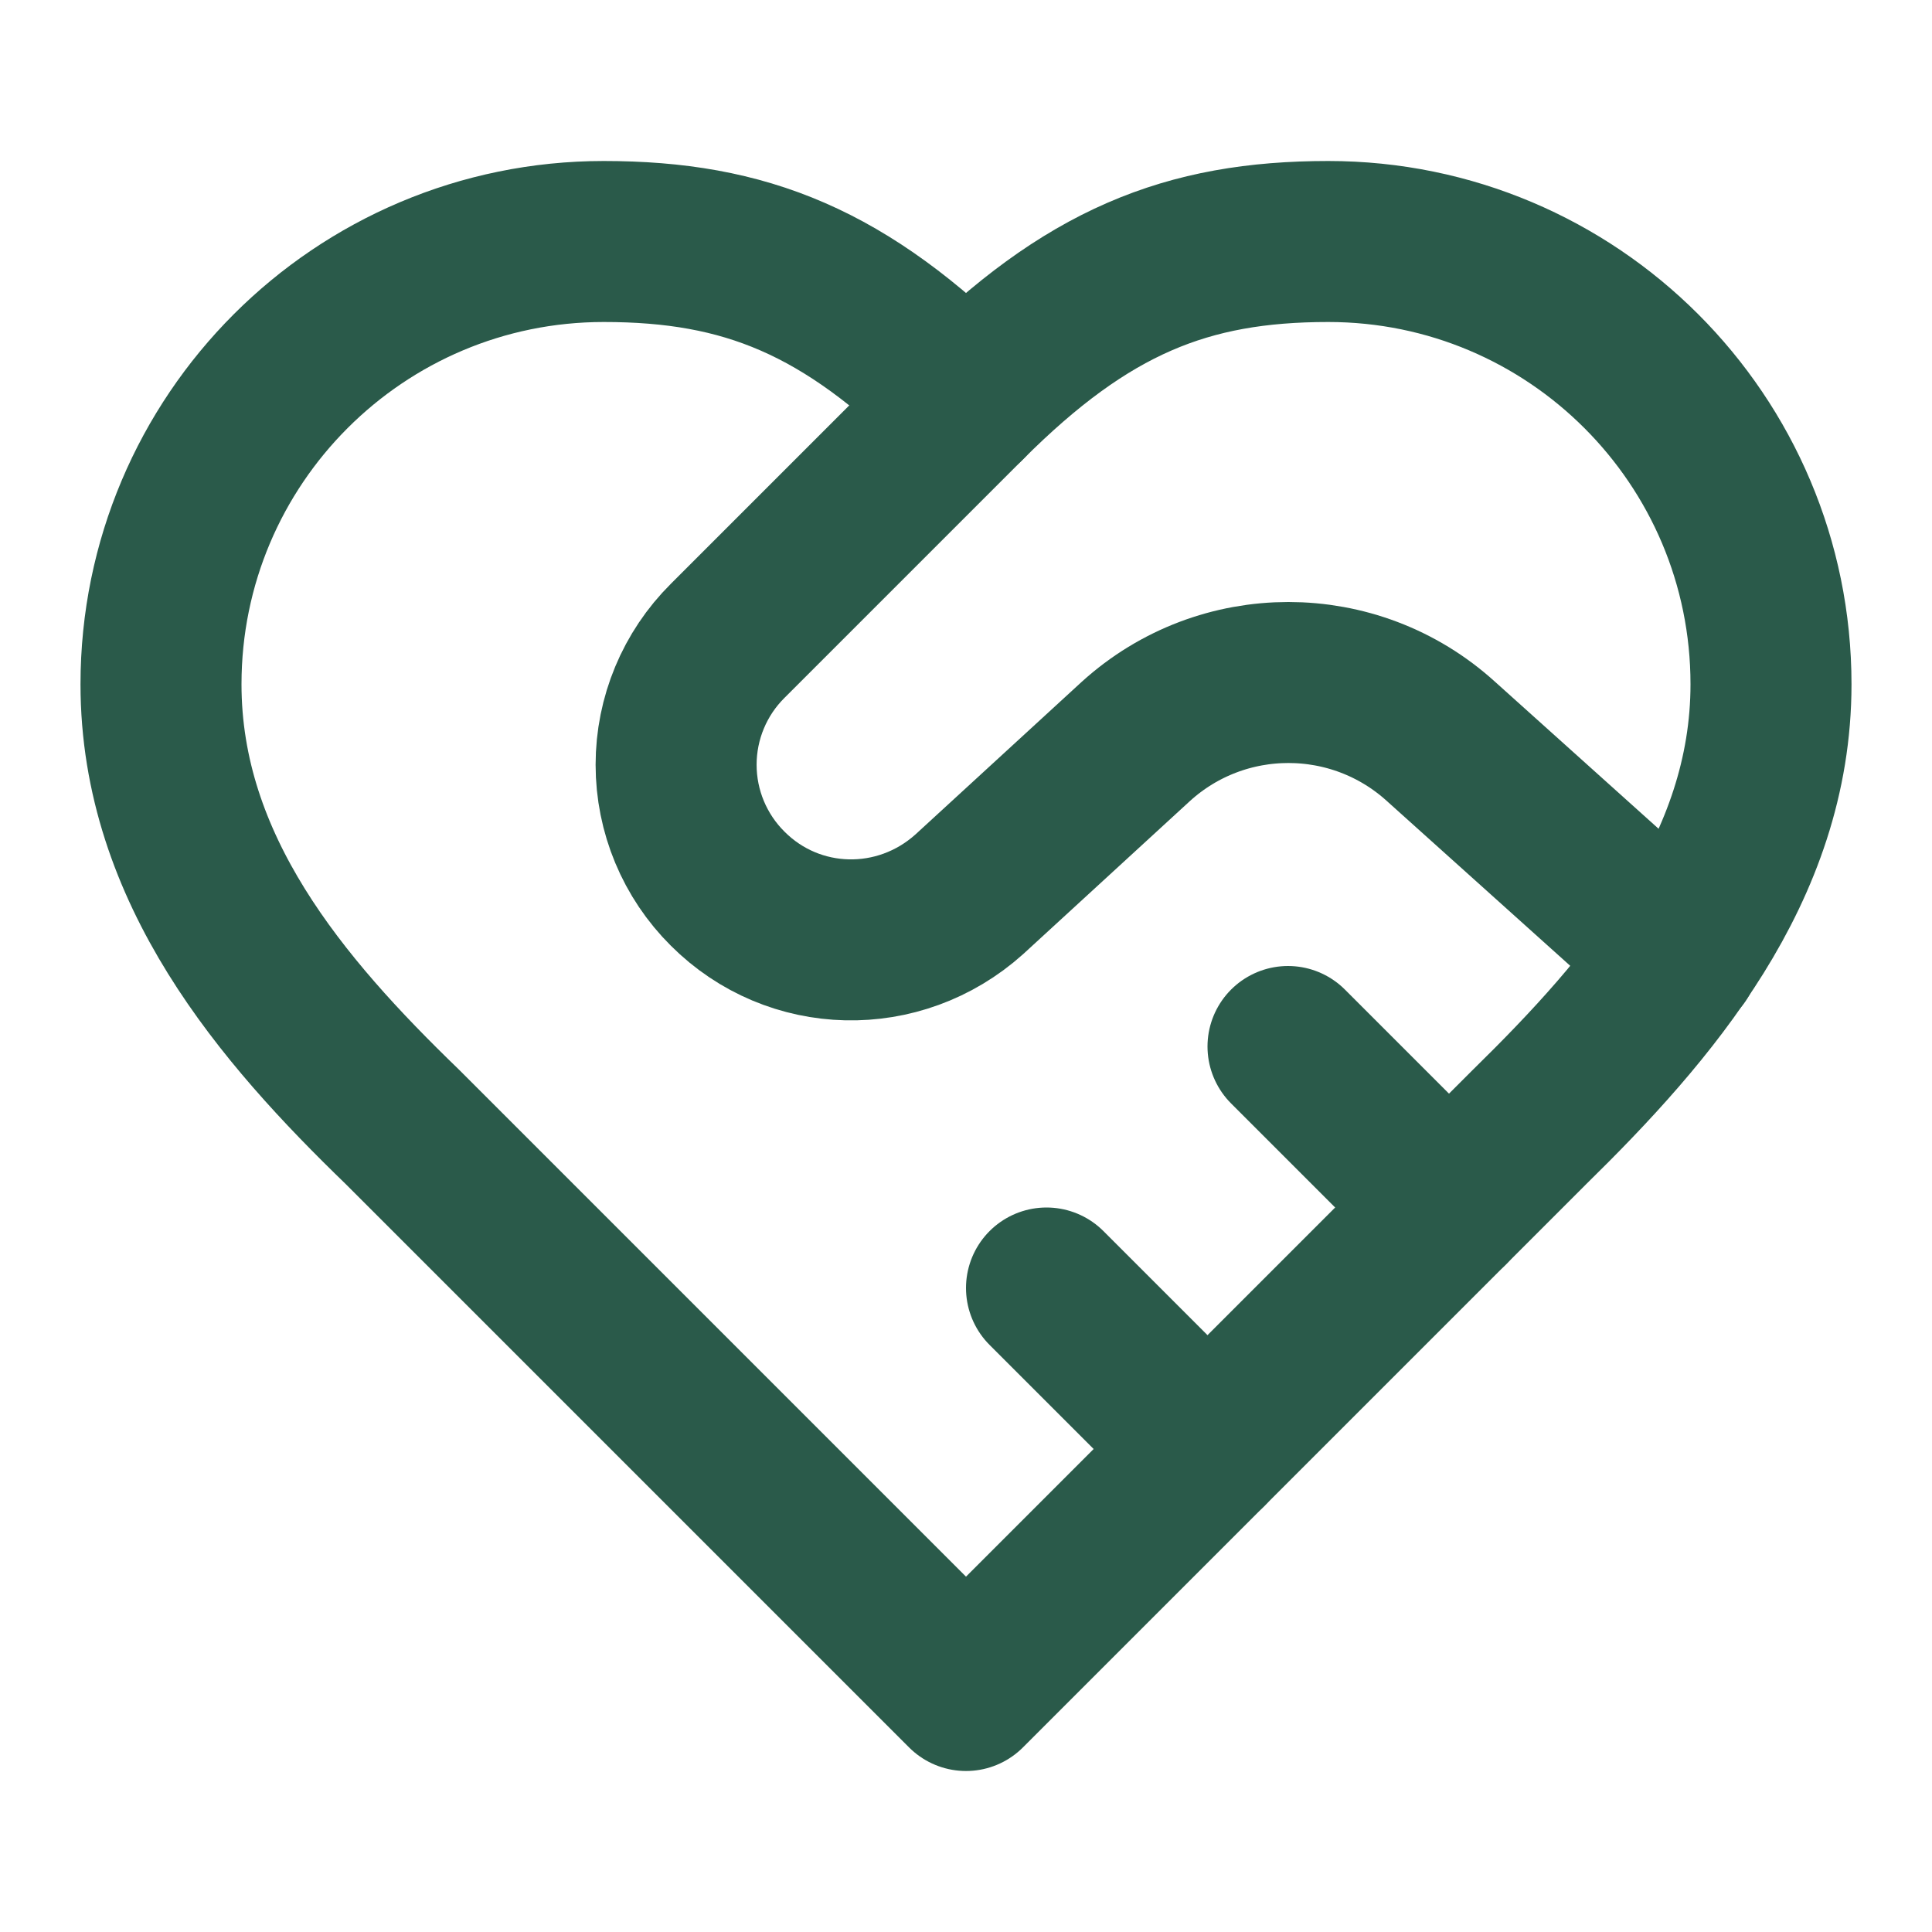
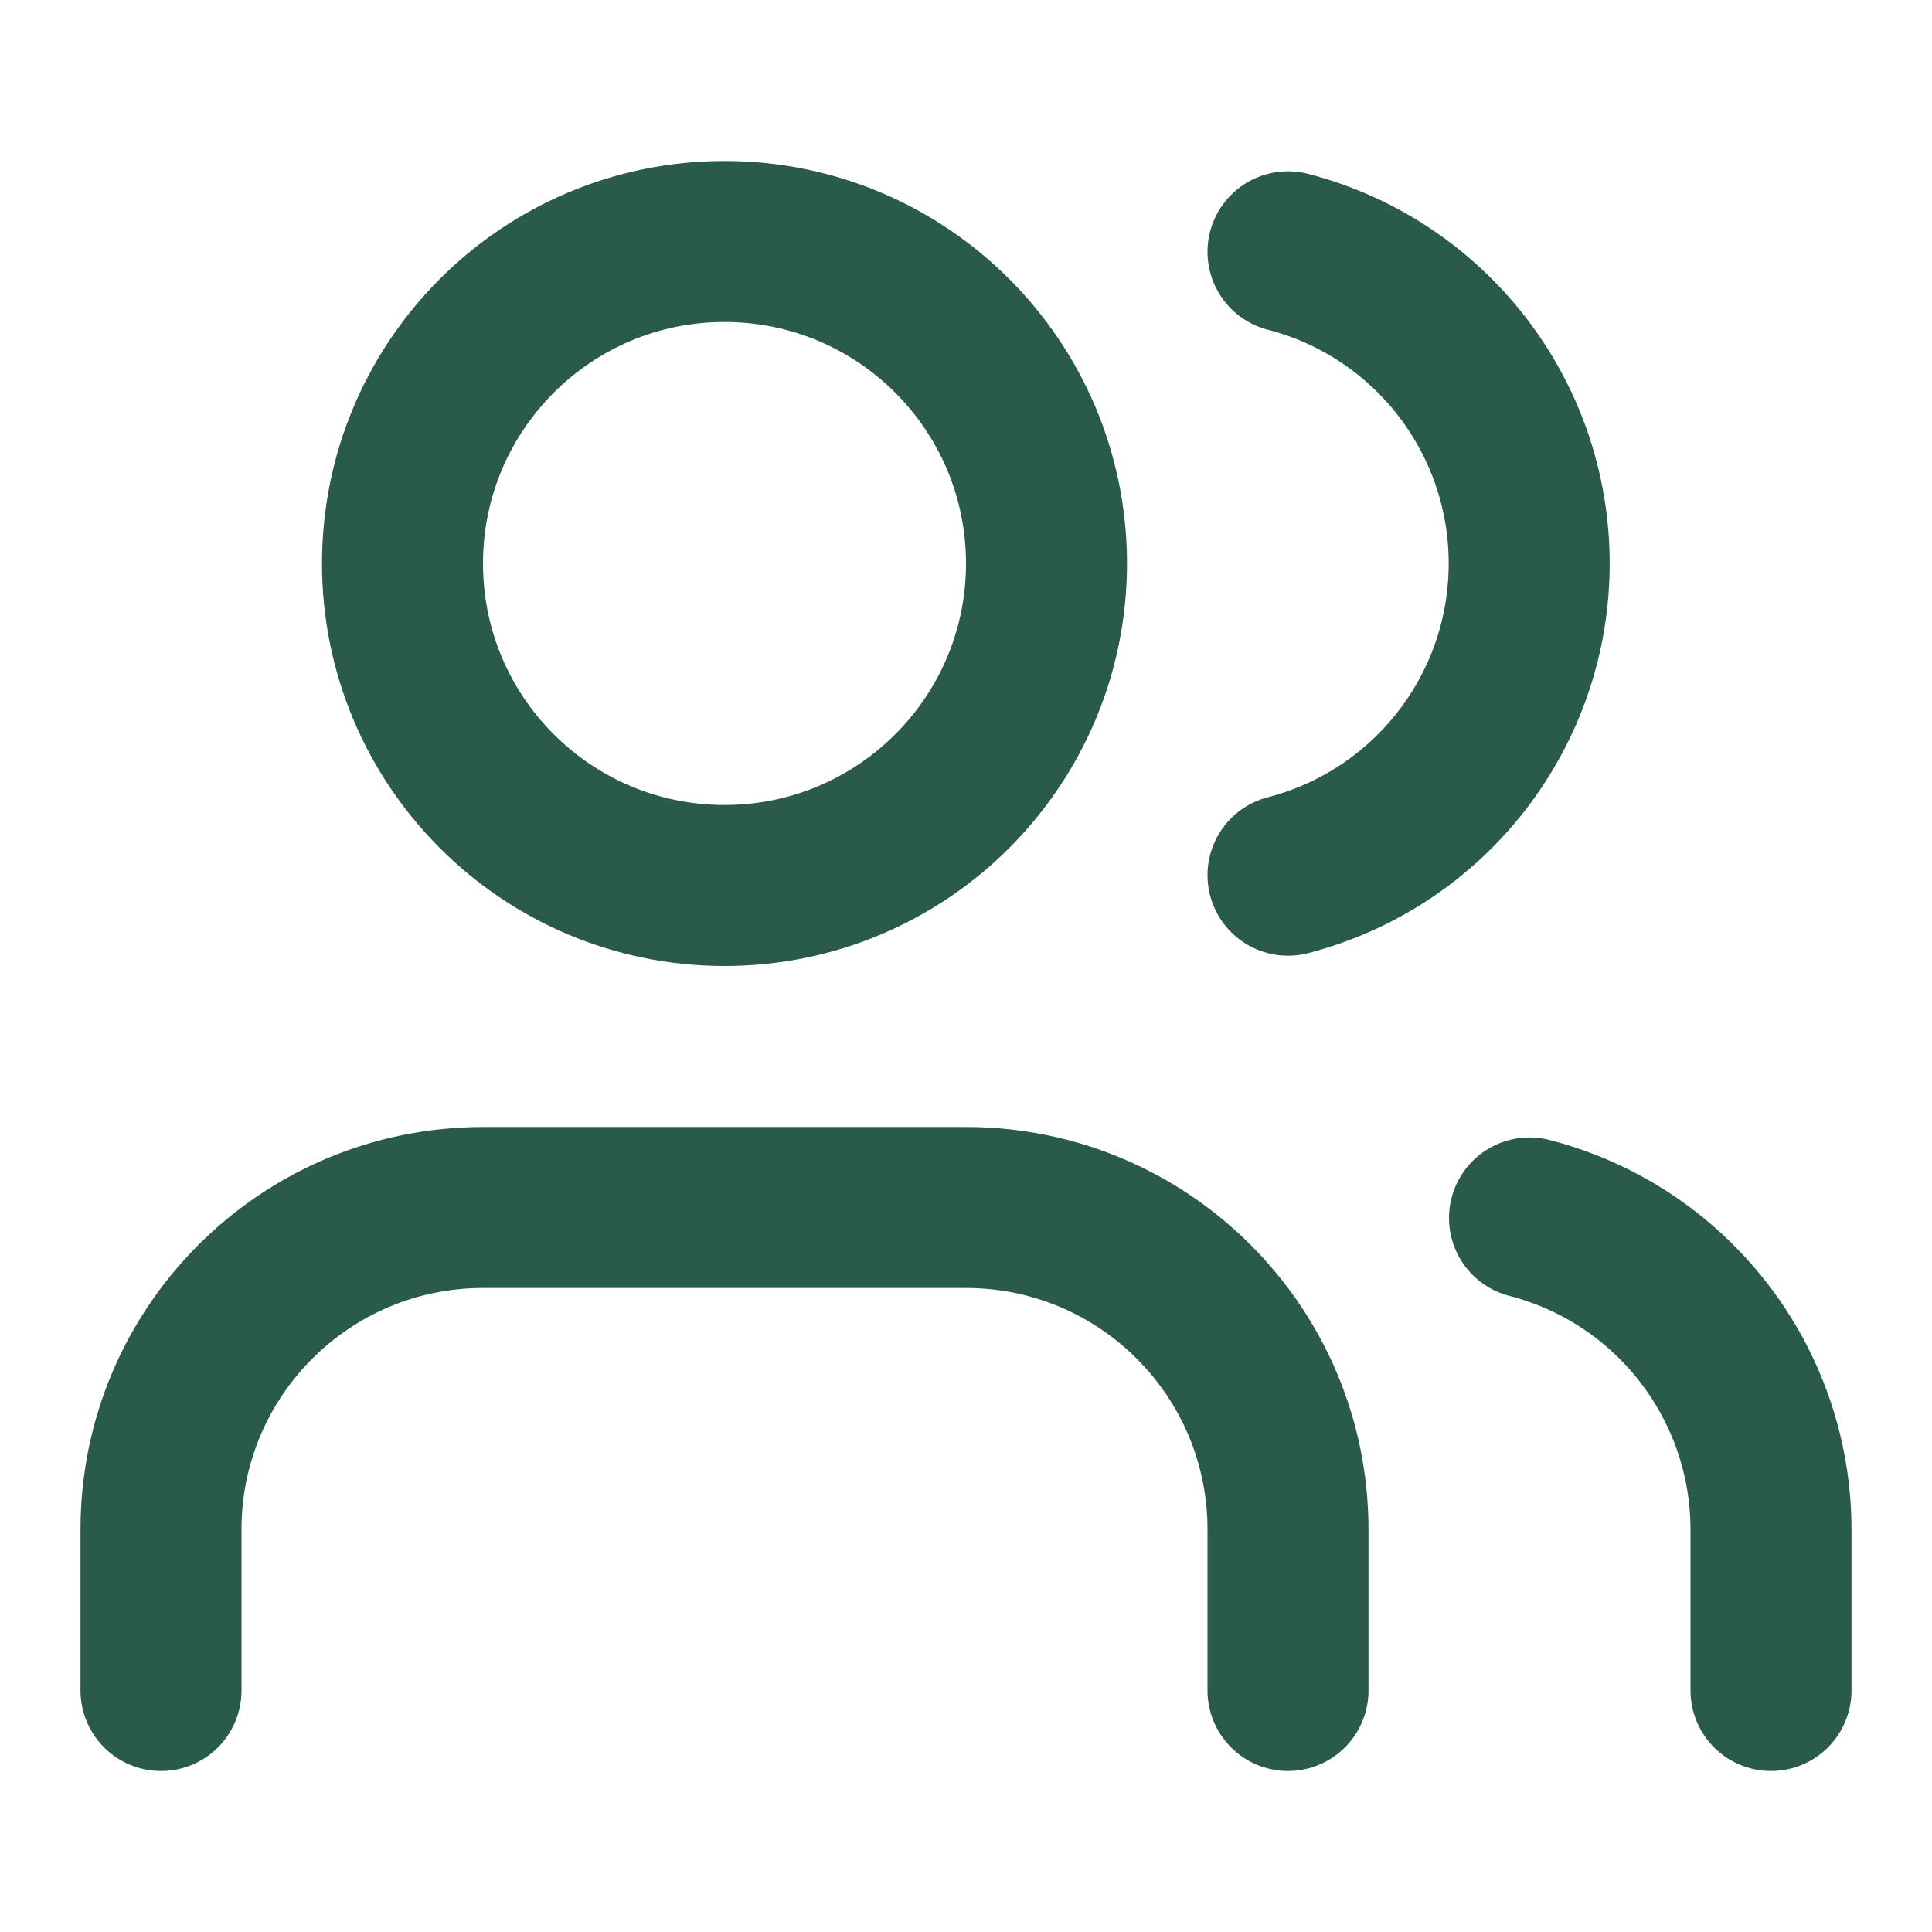
<svg xmlns="http://www.w3.org/2000/svg" width="24" height="24" viewBox="0 0 24 24" fill="none" stroke="#2a5a4a" stroke-width="2" stroke-linecap="round" stroke-linejoin="round" aria-hidden="true">
-   <path d="M19 14c1.49-1.46 3-3.21 3-5.5A5.5 5.5 0 0 0 16.5 3c-1.76 0-3 .5-4.5 2-1.5-1.5-2.74-2-4.5-2A5.5 5.5 0 0 0 2 8.5c0 2.3 1.5 4.05 3 5.5l7 7Z" />
-   <path d="M12 5 9.04 7.96a2.17 2.17 0 0 0 0 3.08c.82.82 2.13.85 3 .07l2.07-1.9a2.82 2.82 0 0 1 3.79 0l2.96 2.66" />
-   <path d="m18 15-2-2" />
-   <path d="m15 18-2-2" />
+   <path d="M16 21v-2a4 4 0 0 0-4-4H6a4 4 0 0 0-4 4v2" />
+   <path d="M16 3.128a4 4 0 0 1 0 7.744" />
+   <path d="M22 21v-2a4 4 0 0 0-3-3.87" />
+   <circle cx="9" cy="7" r="4" />
</svg>
